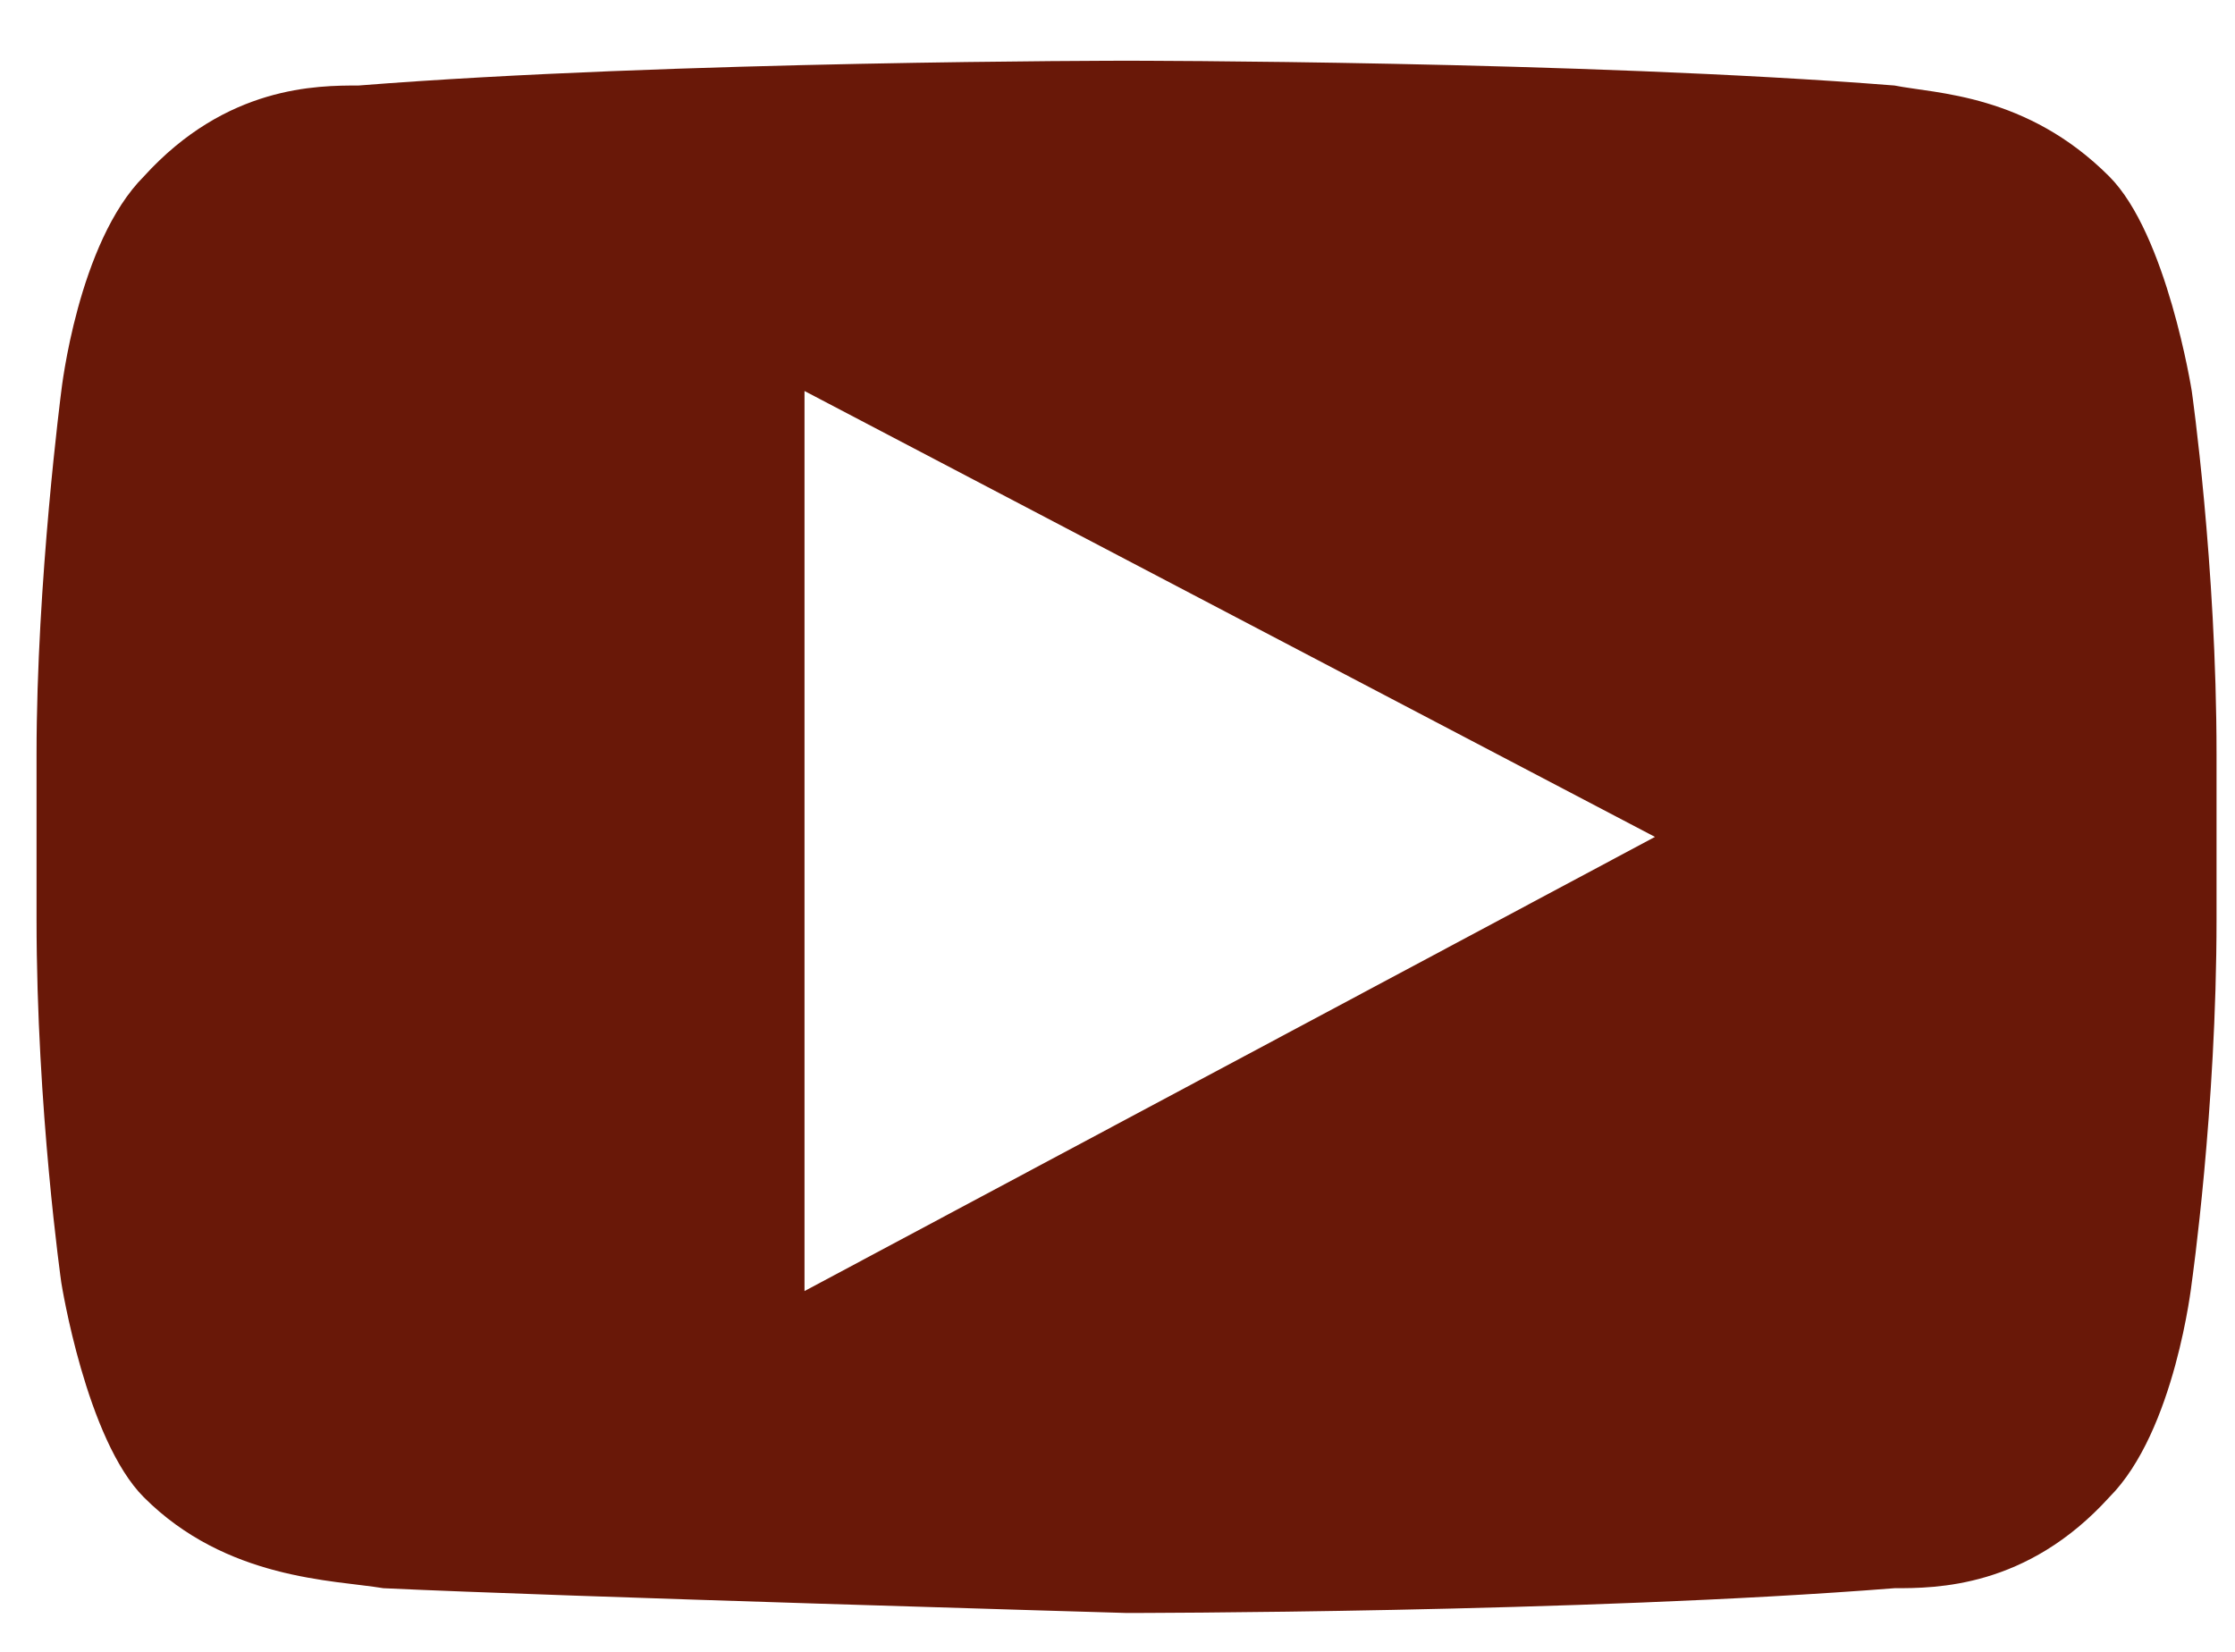
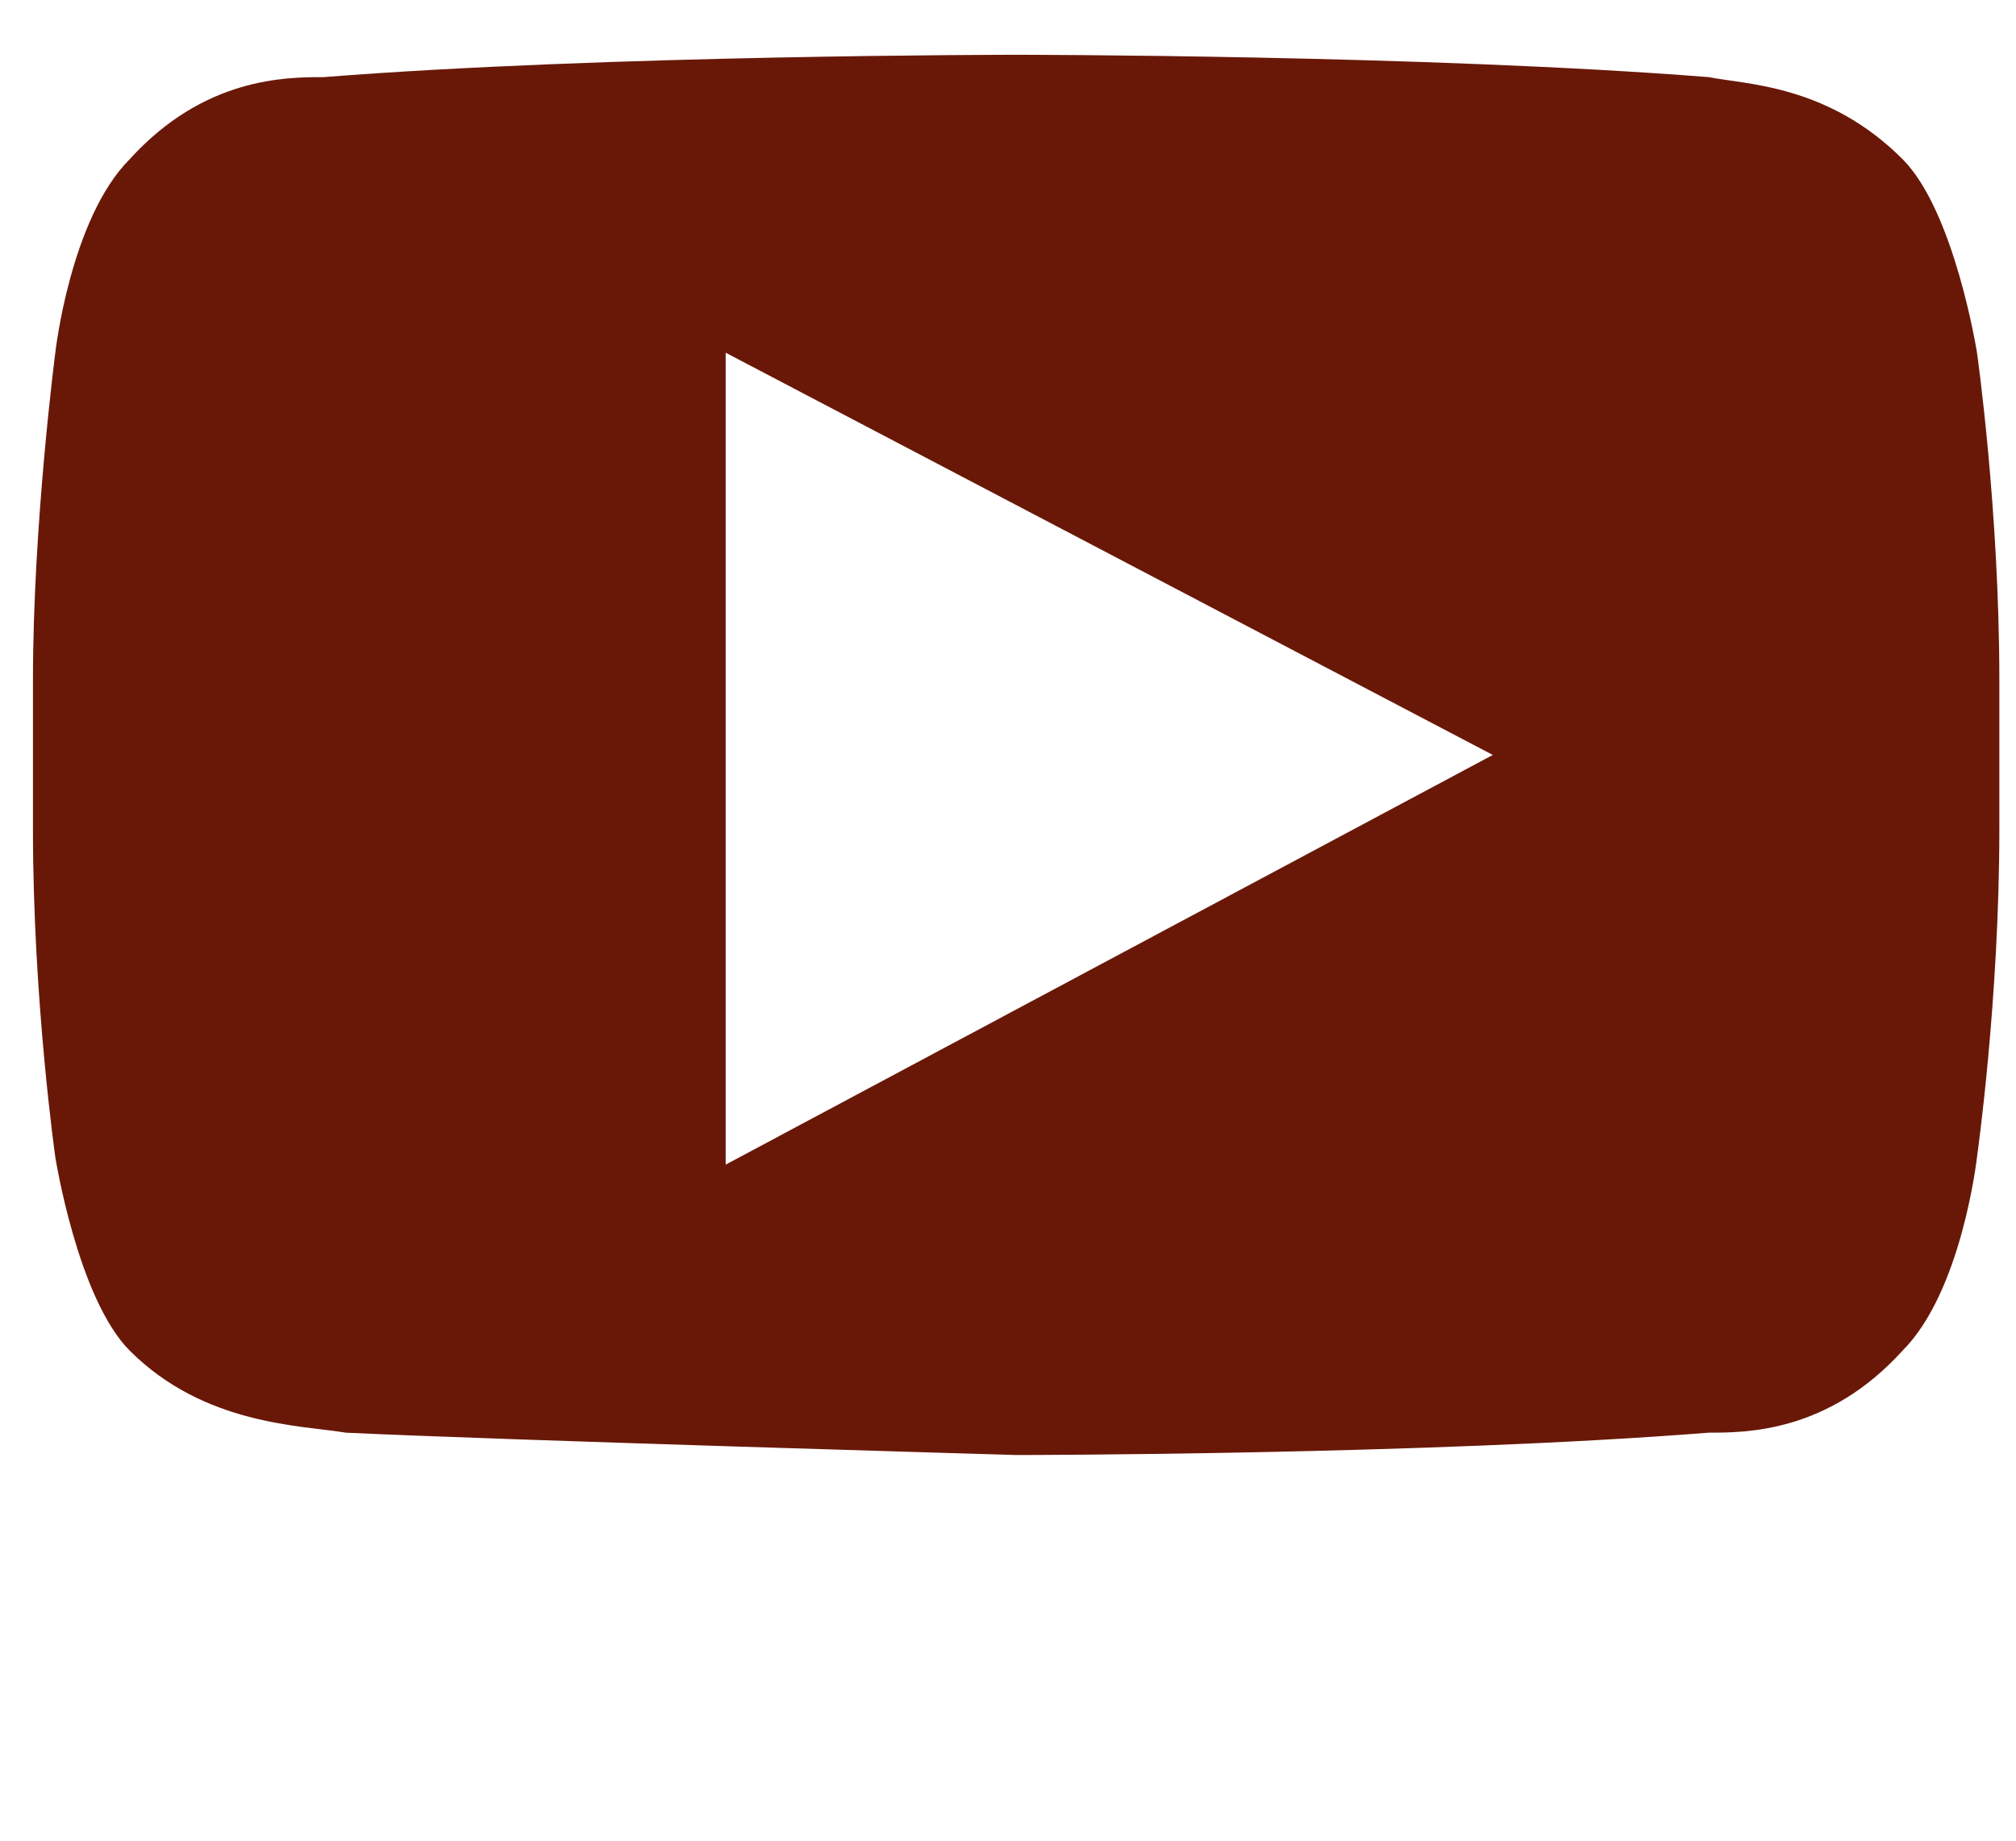
- <svg xmlns="http://www.w3.org/2000/svg" width="23" height="17" viewBox="0 0 23 17" fill="none">
+ <svg xmlns="http://www.w3.org/2000/svg" width="23" height="21" viewBox="0 0 23 21" fill="none">
  <path d="M22.555 4.024C22.555 4.024 22.3 2.41 21.705 1.815C20.855 0.965 19.92 0.965 19.496 0.88C16.267 0.625 11.593 0.625 11.593 0.625C11.593 0.625 6.919 0.625 3.69 0.88C3.265 0.88 2.33 0.88 1.481 1.815C0.801 2.495 0.631 4.024 0.631 4.024C0.631 4.024 0.376 5.978 0.376 7.763V9.462C0.376 11.416 0.631 13.201 0.631 13.201C0.631 13.201 0.886 14.815 1.481 15.41C2.331 16.26 3.435 16.26 3.945 16.345C5.73 16.43 11.593 16.6 11.593 16.6C11.593 16.6 16.267 16.6 19.496 16.345C19.921 16.345 20.856 16.345 21.705 15.41C22.385 14.73 22.555 13.201 22.555 13.201C22.555 13.201 22.81 11.416 22.81 9.462V7.763C22.81 5.809 22.555 4.024 22.555 4.024ZM8.279 13.286V4.024L17.031 8.613L8.279 13.287V13.286Z" fill="#691808" />
</svg>
